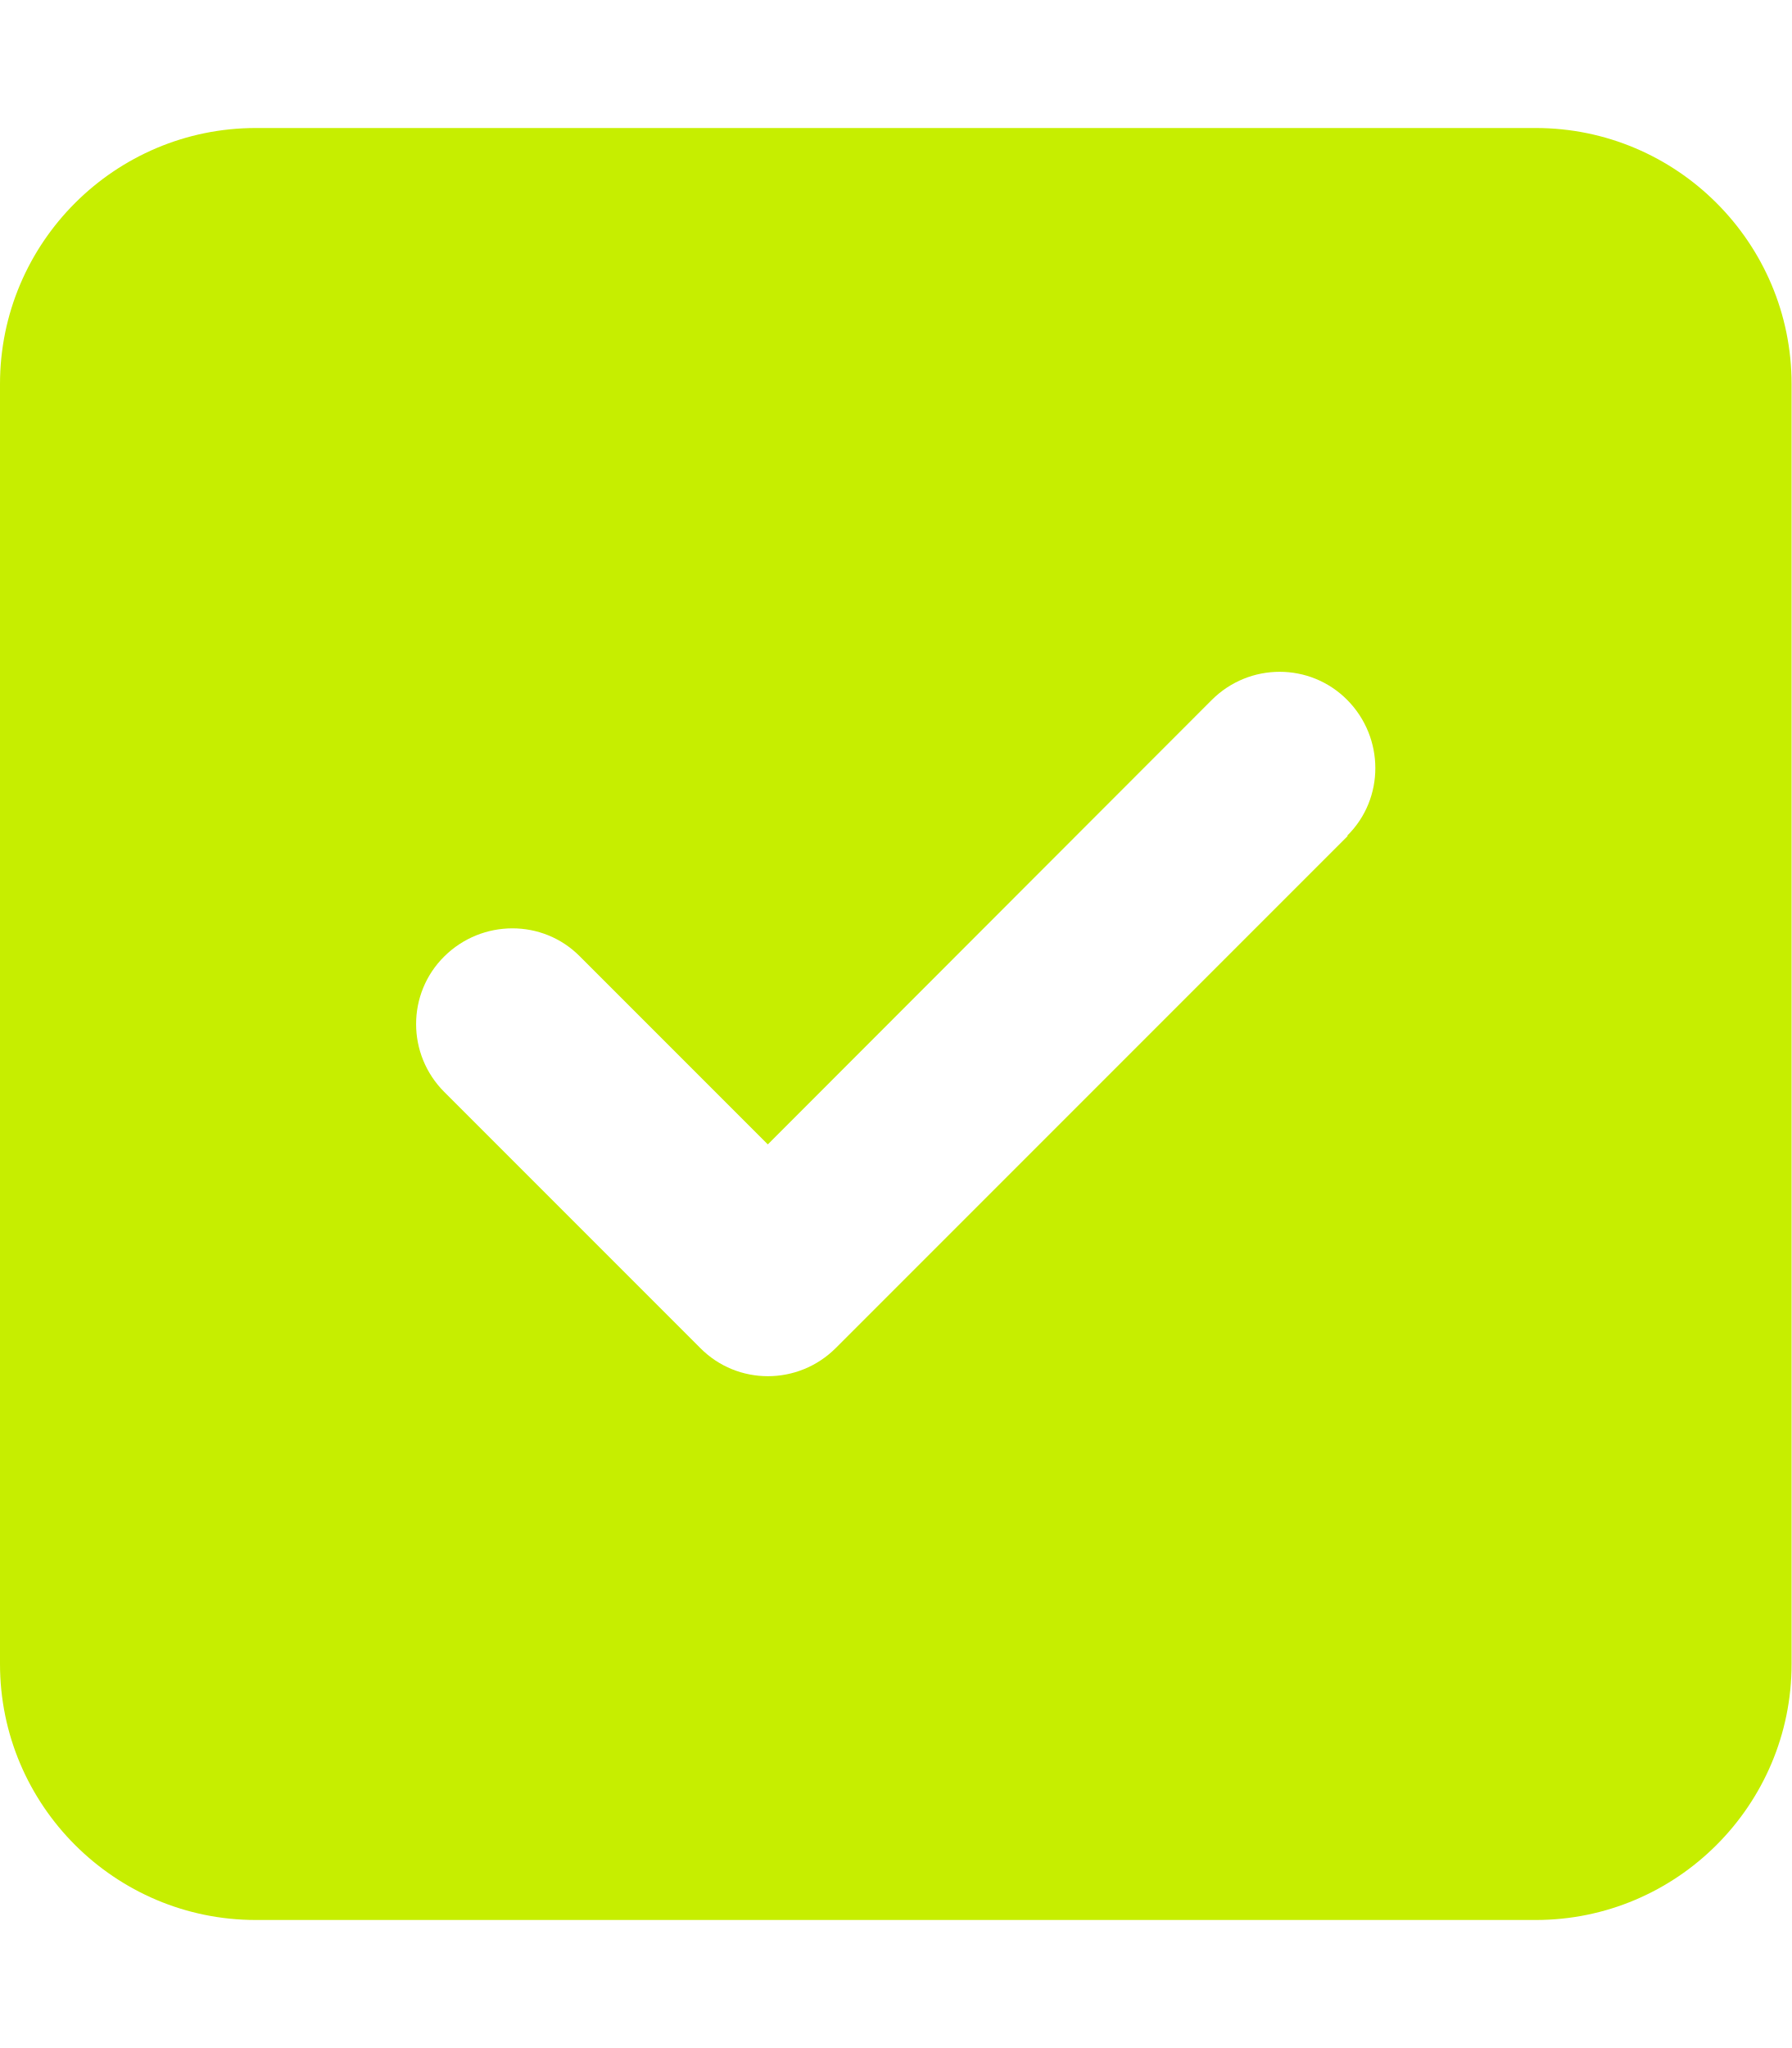
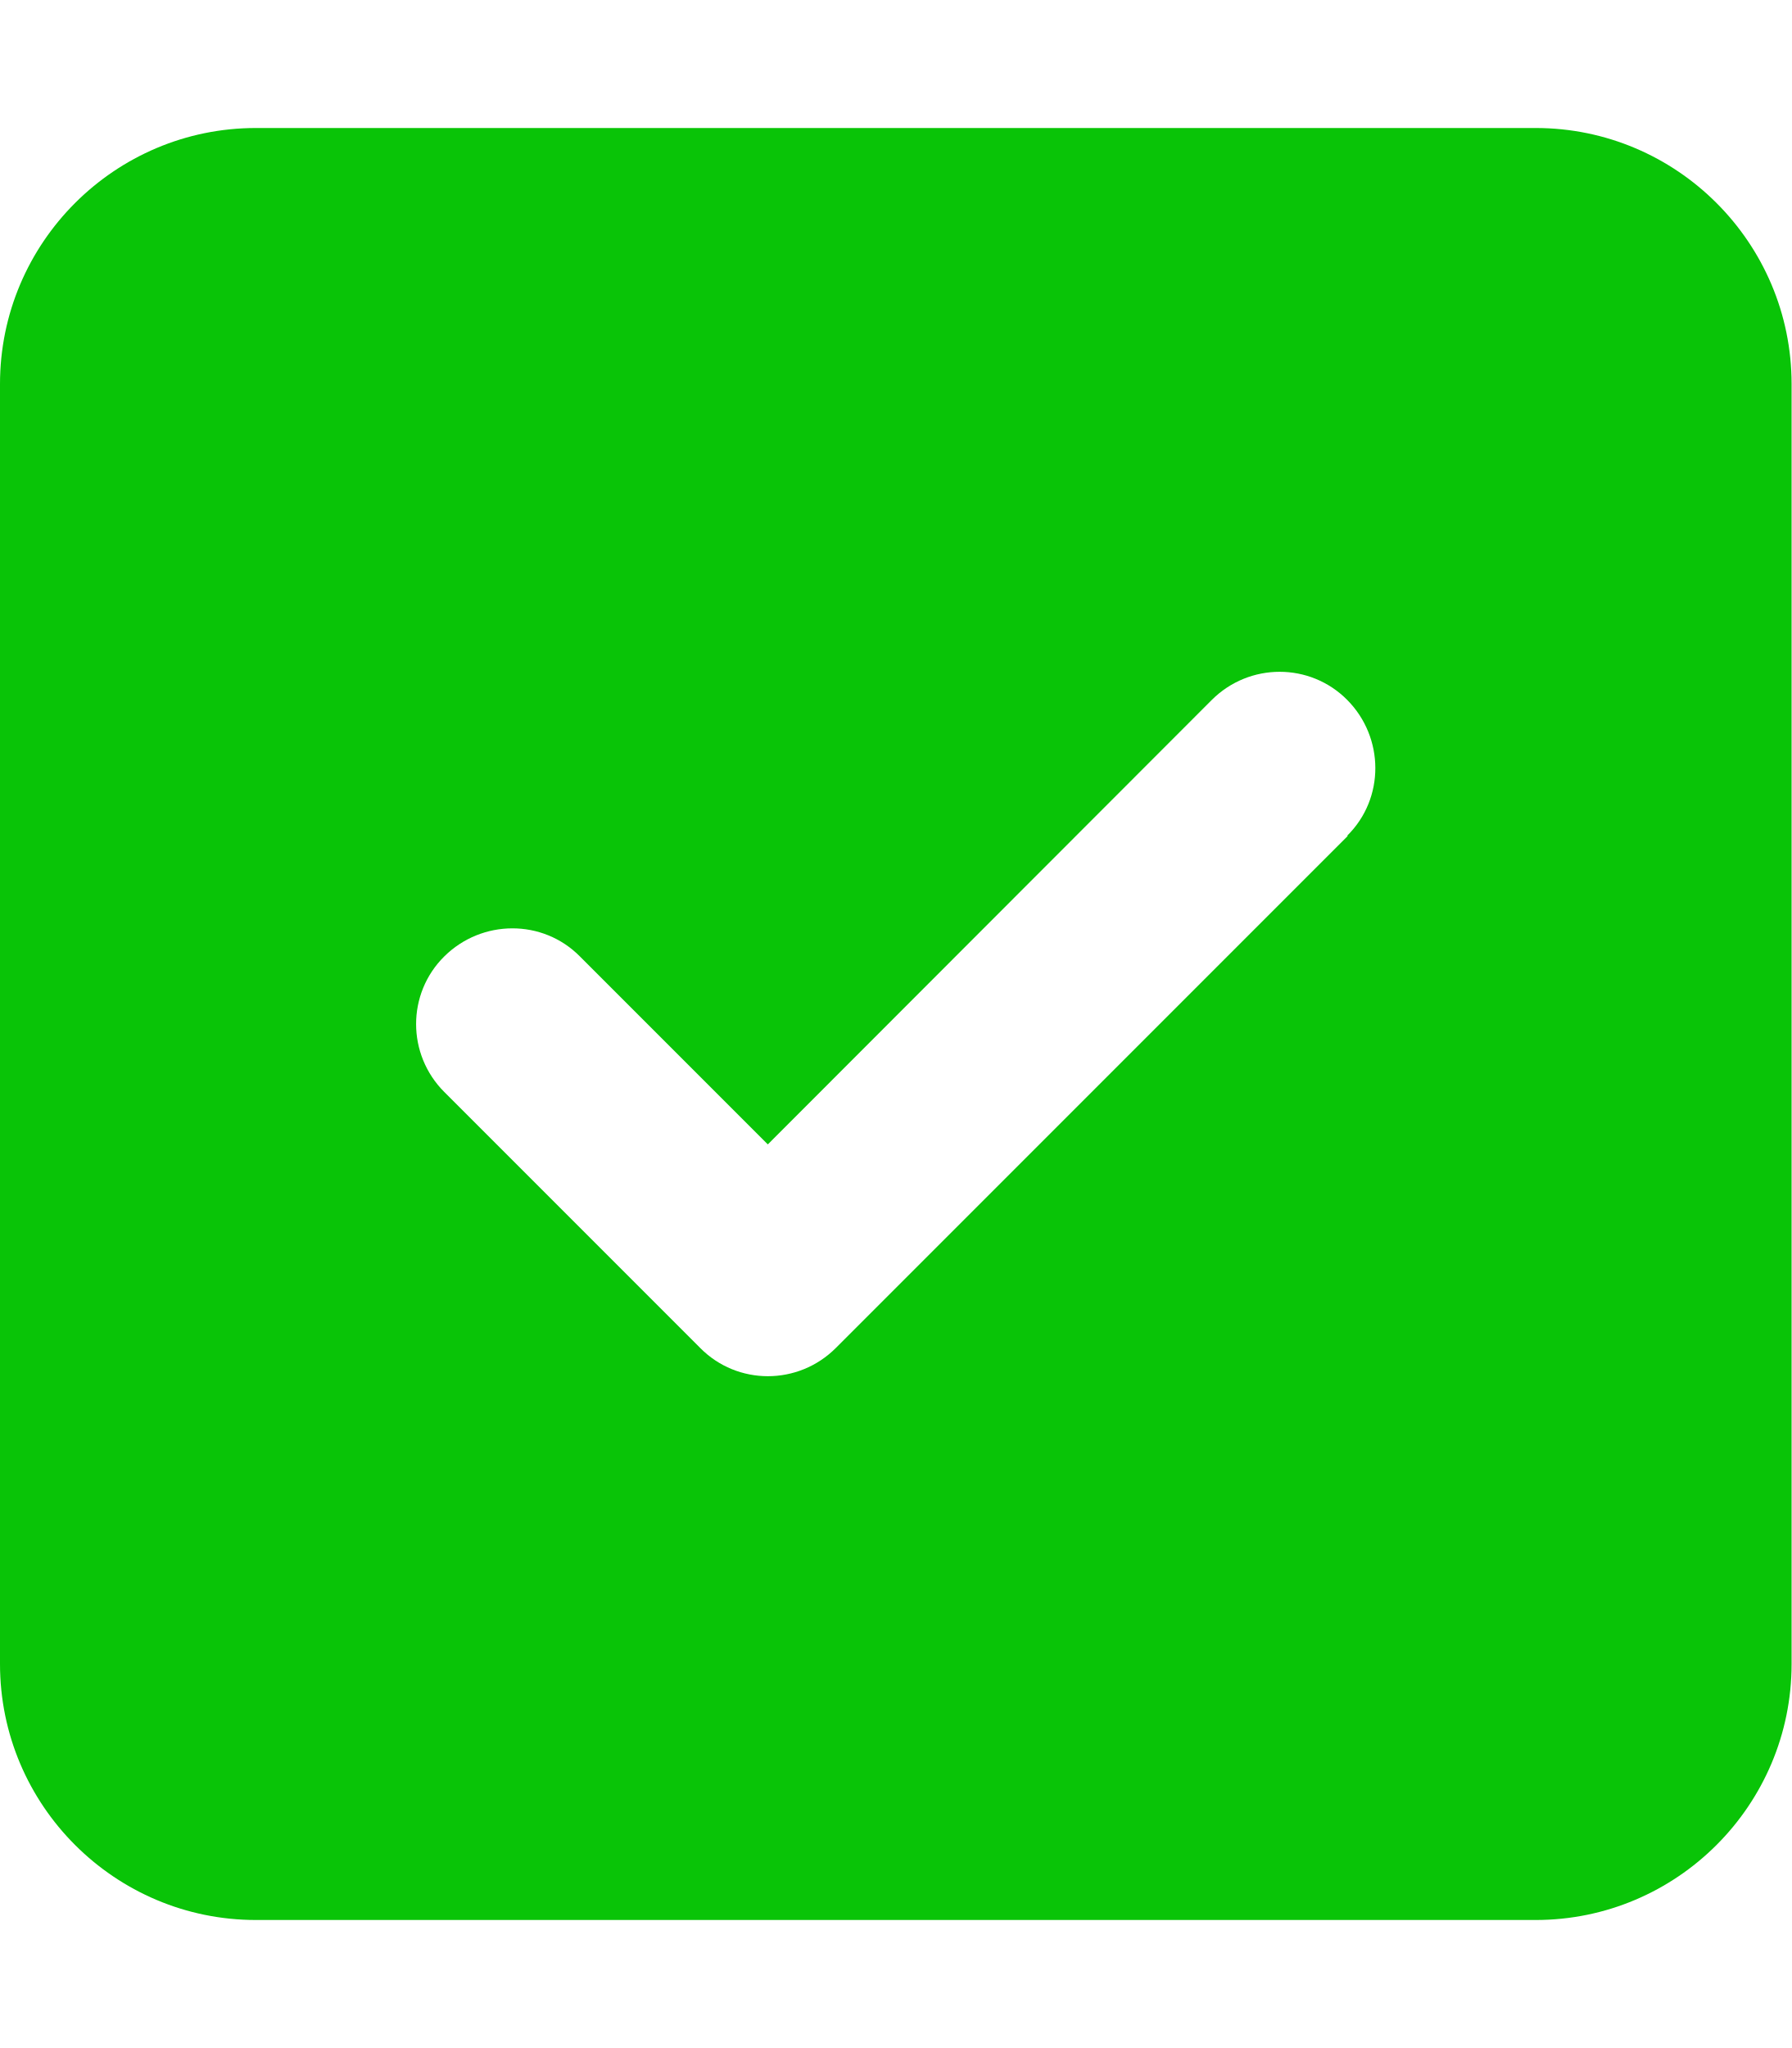
<svg xmlns="http://www.w3.org/2000/svg" viewBox="0 0 448 512">
-   <path d="M64 32C28.7 32 0 60.7 0 96V416c0 35.3 28.7 64 64 64H384c35.3 0 64-28.7 64-64V96c0-35.3-28.7-64-64-64H64zM337 209L209 337c-9.4 9.4-24.6 9.4-33.9 0l-64-64c-9.4-9.4-9.4-24.6 0-33.9s24.6-9.4 33.9 0l47 47L303 175c9.4-9.4 24.6-9.4 33.9 0s9.4 24.6 0 33.9z" fill="#c6ee00" />
+   <path d="M64 32C28.7 32 0 60.7 0 96V416c0 35.3 28.7 64 64 64H384c35.3 0 64-28.7 64-64V96c0-35.3-28.7-64-64-64H64zM337 209L209 337c-9.4 9.4-24.6 9.4-33.9 0l-64-64c-9.4-9.4-9.4-24.6 0-33.9s24.6-9.4 33.9 0l47 47L303 175c9.4-9.4 24.6-9.4 33.9 0s9.4 24.6 0 33.9z" fill="#09c407" />
</svg>
